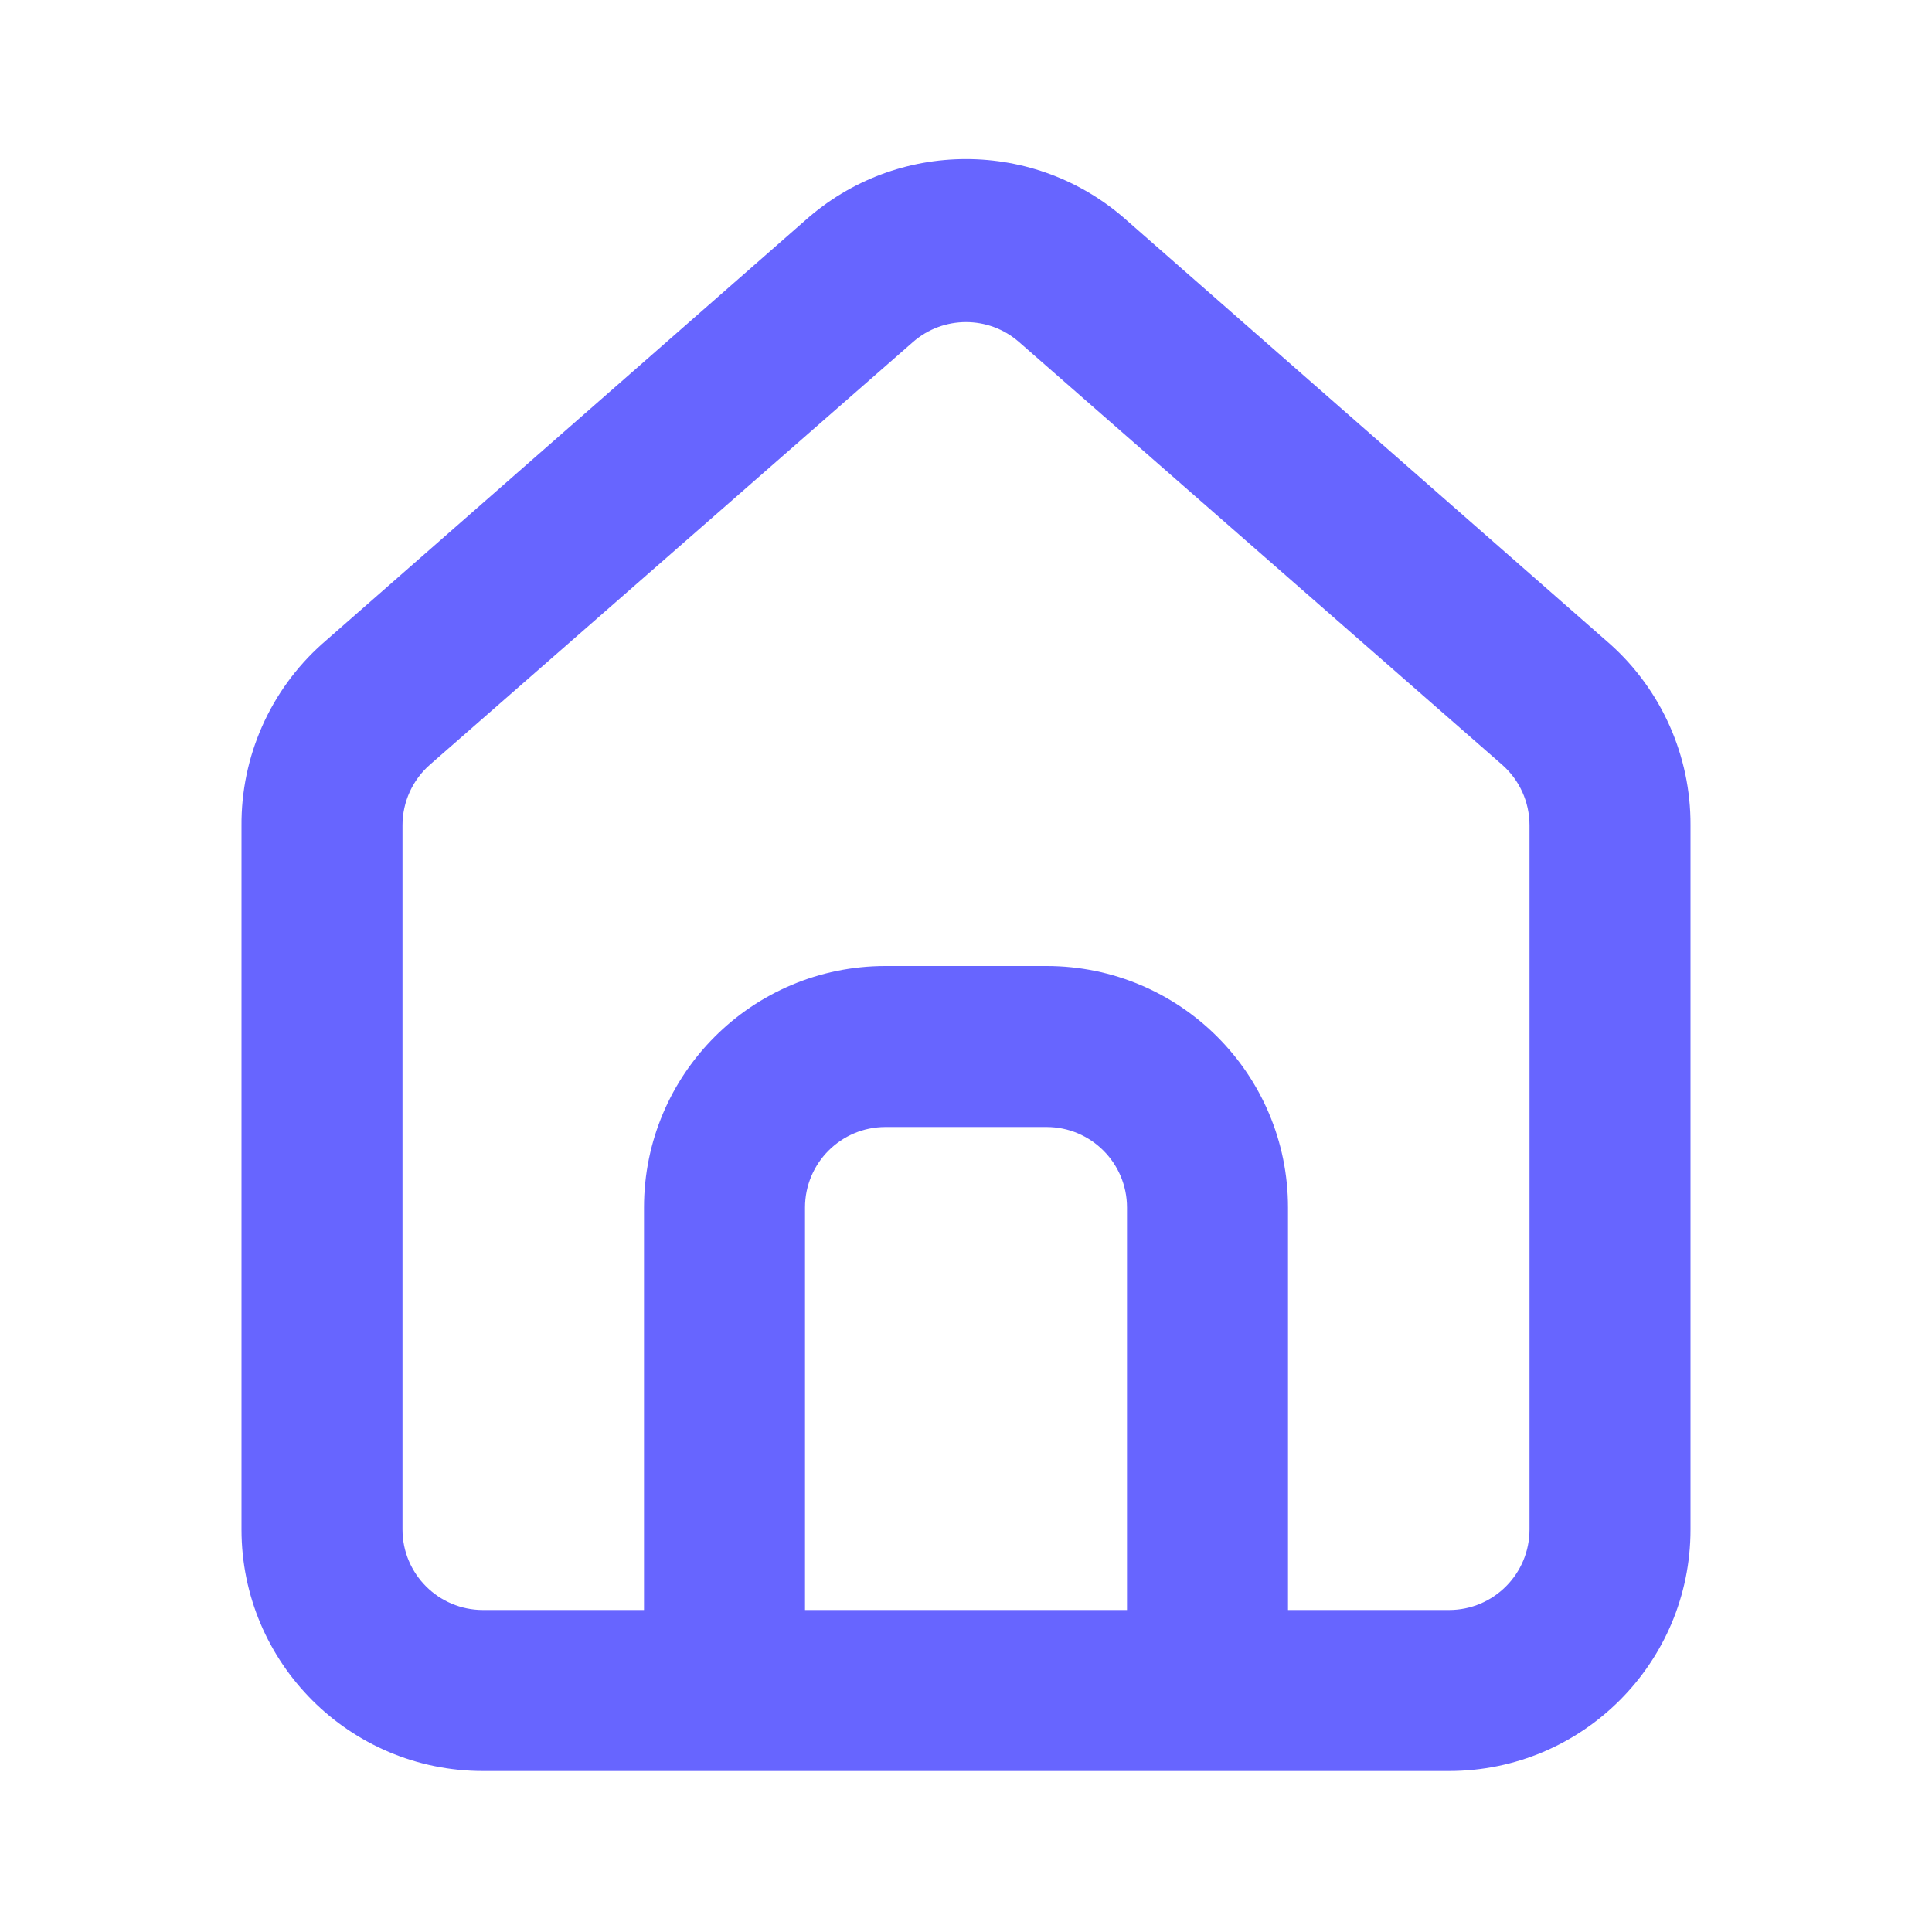
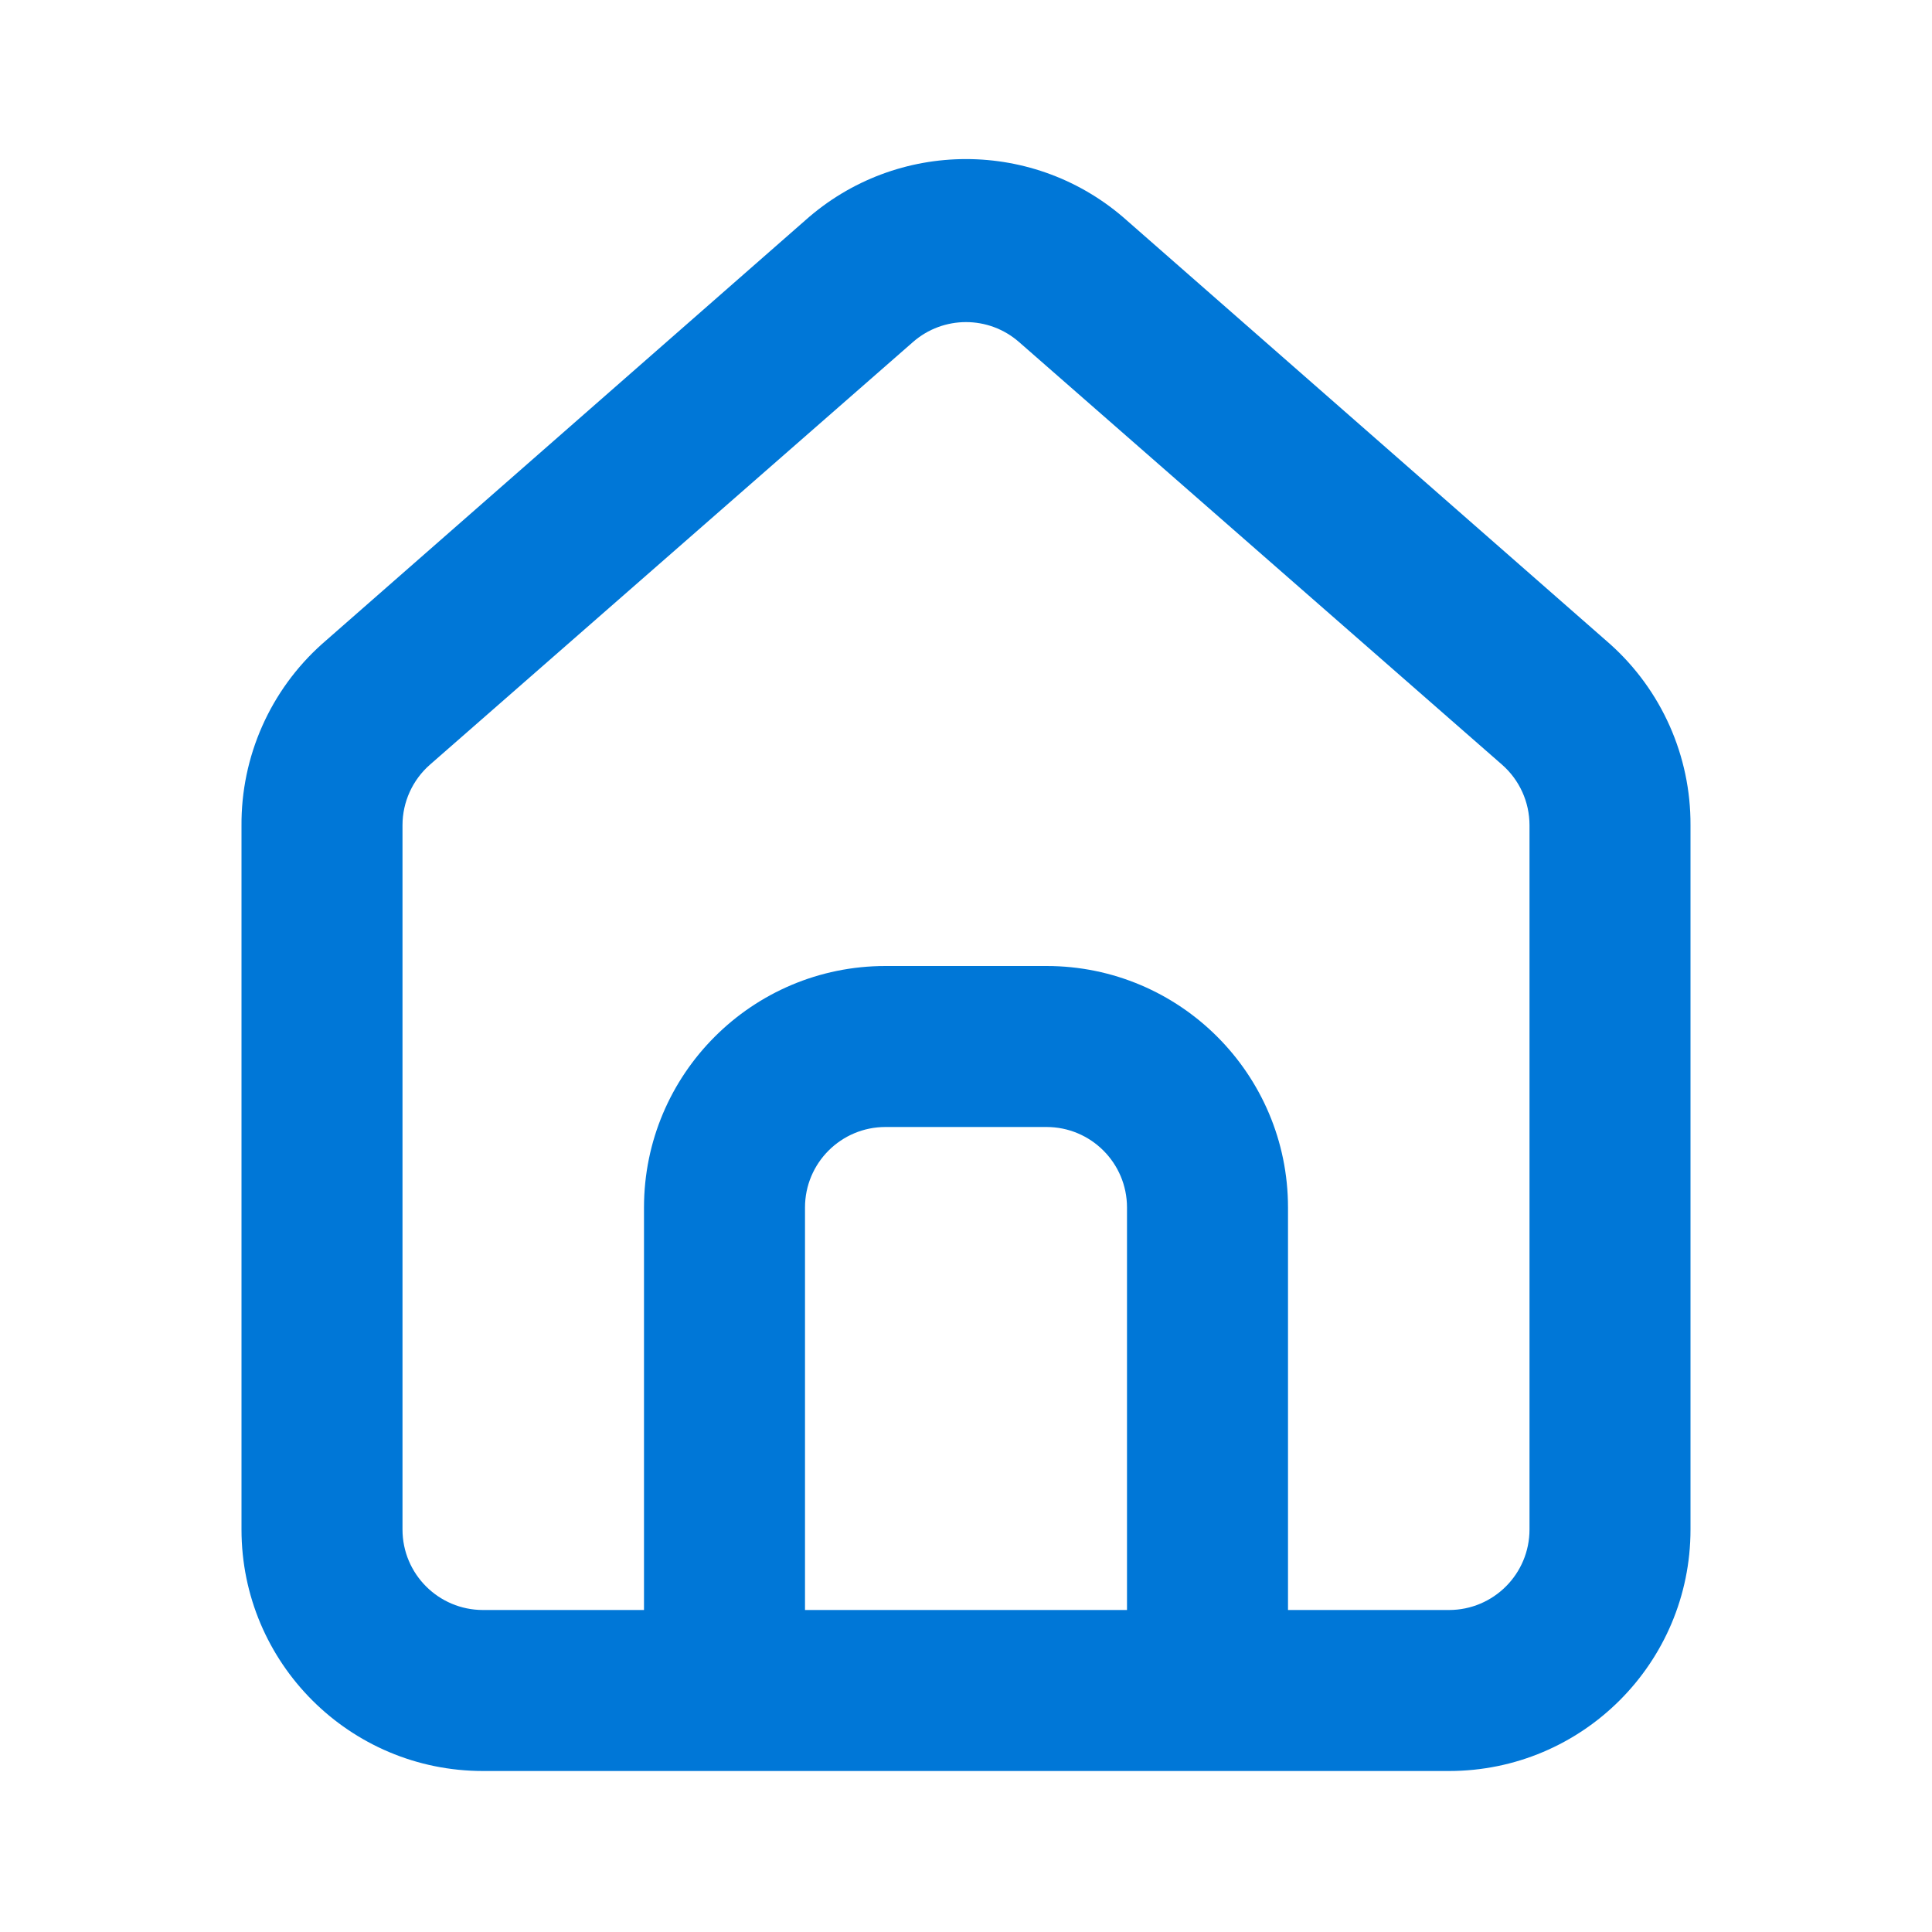
<svg xmlns="http://www.w3.org/2000/svg" viewBox="0 0 24 24">
-   <path fill="#6765FF" d="M20,8h0L14,2.74a3,3,0,0,0-4,0L4,8a3,3,0,0,0-1,2.26V19a3,3,0,0,0,3,3H18a3,3,0,0,0,3-3V10.25A3,3,0,0,0,20,8ZM14,20H10V15a1,1,0,0,1,1-1h2a1,1,0,0,1,1,1Zm5-1a1,1,0,0,1-1,1H16V15a3,3,0,0,0-3-3H11a3,3,0,0,0-3,3v5H6a1,1,0,0,1-1-1V10.25a1,1,0,0,1,.34-.75l6-5.25a1,1,0,0,1,1.32,0l6,5.25a1,1,0,0,1,.34.75Z" />
+   <path fill="#0077D7" d="M20,8h0L14,2.74a3,3,0,0,0-4,0L4,8a3,3,0,0,0-1,2.26V19a3,3,0,0,0,3,3H18a3,3,0,0,0,3-3V10.25A3,3,0,0,0,20,8ZM14,20H10V15a1,1,0,0,1,1-1h2a1,1,0,0,1,1,1Zm5-1a1,1,0,0,1-1,1H16V15a3,3,0,0,0-3-3H11a3,3,0,0,0-3,3v5H6a1,1,0,0,1-1-1V10.25a1,1,0,0,1,.34-.75l6-5.25a1,1,0,0,1,1.32,0l6,5.25a1,1,0,0,1,.34.75Z" />
</svg>
